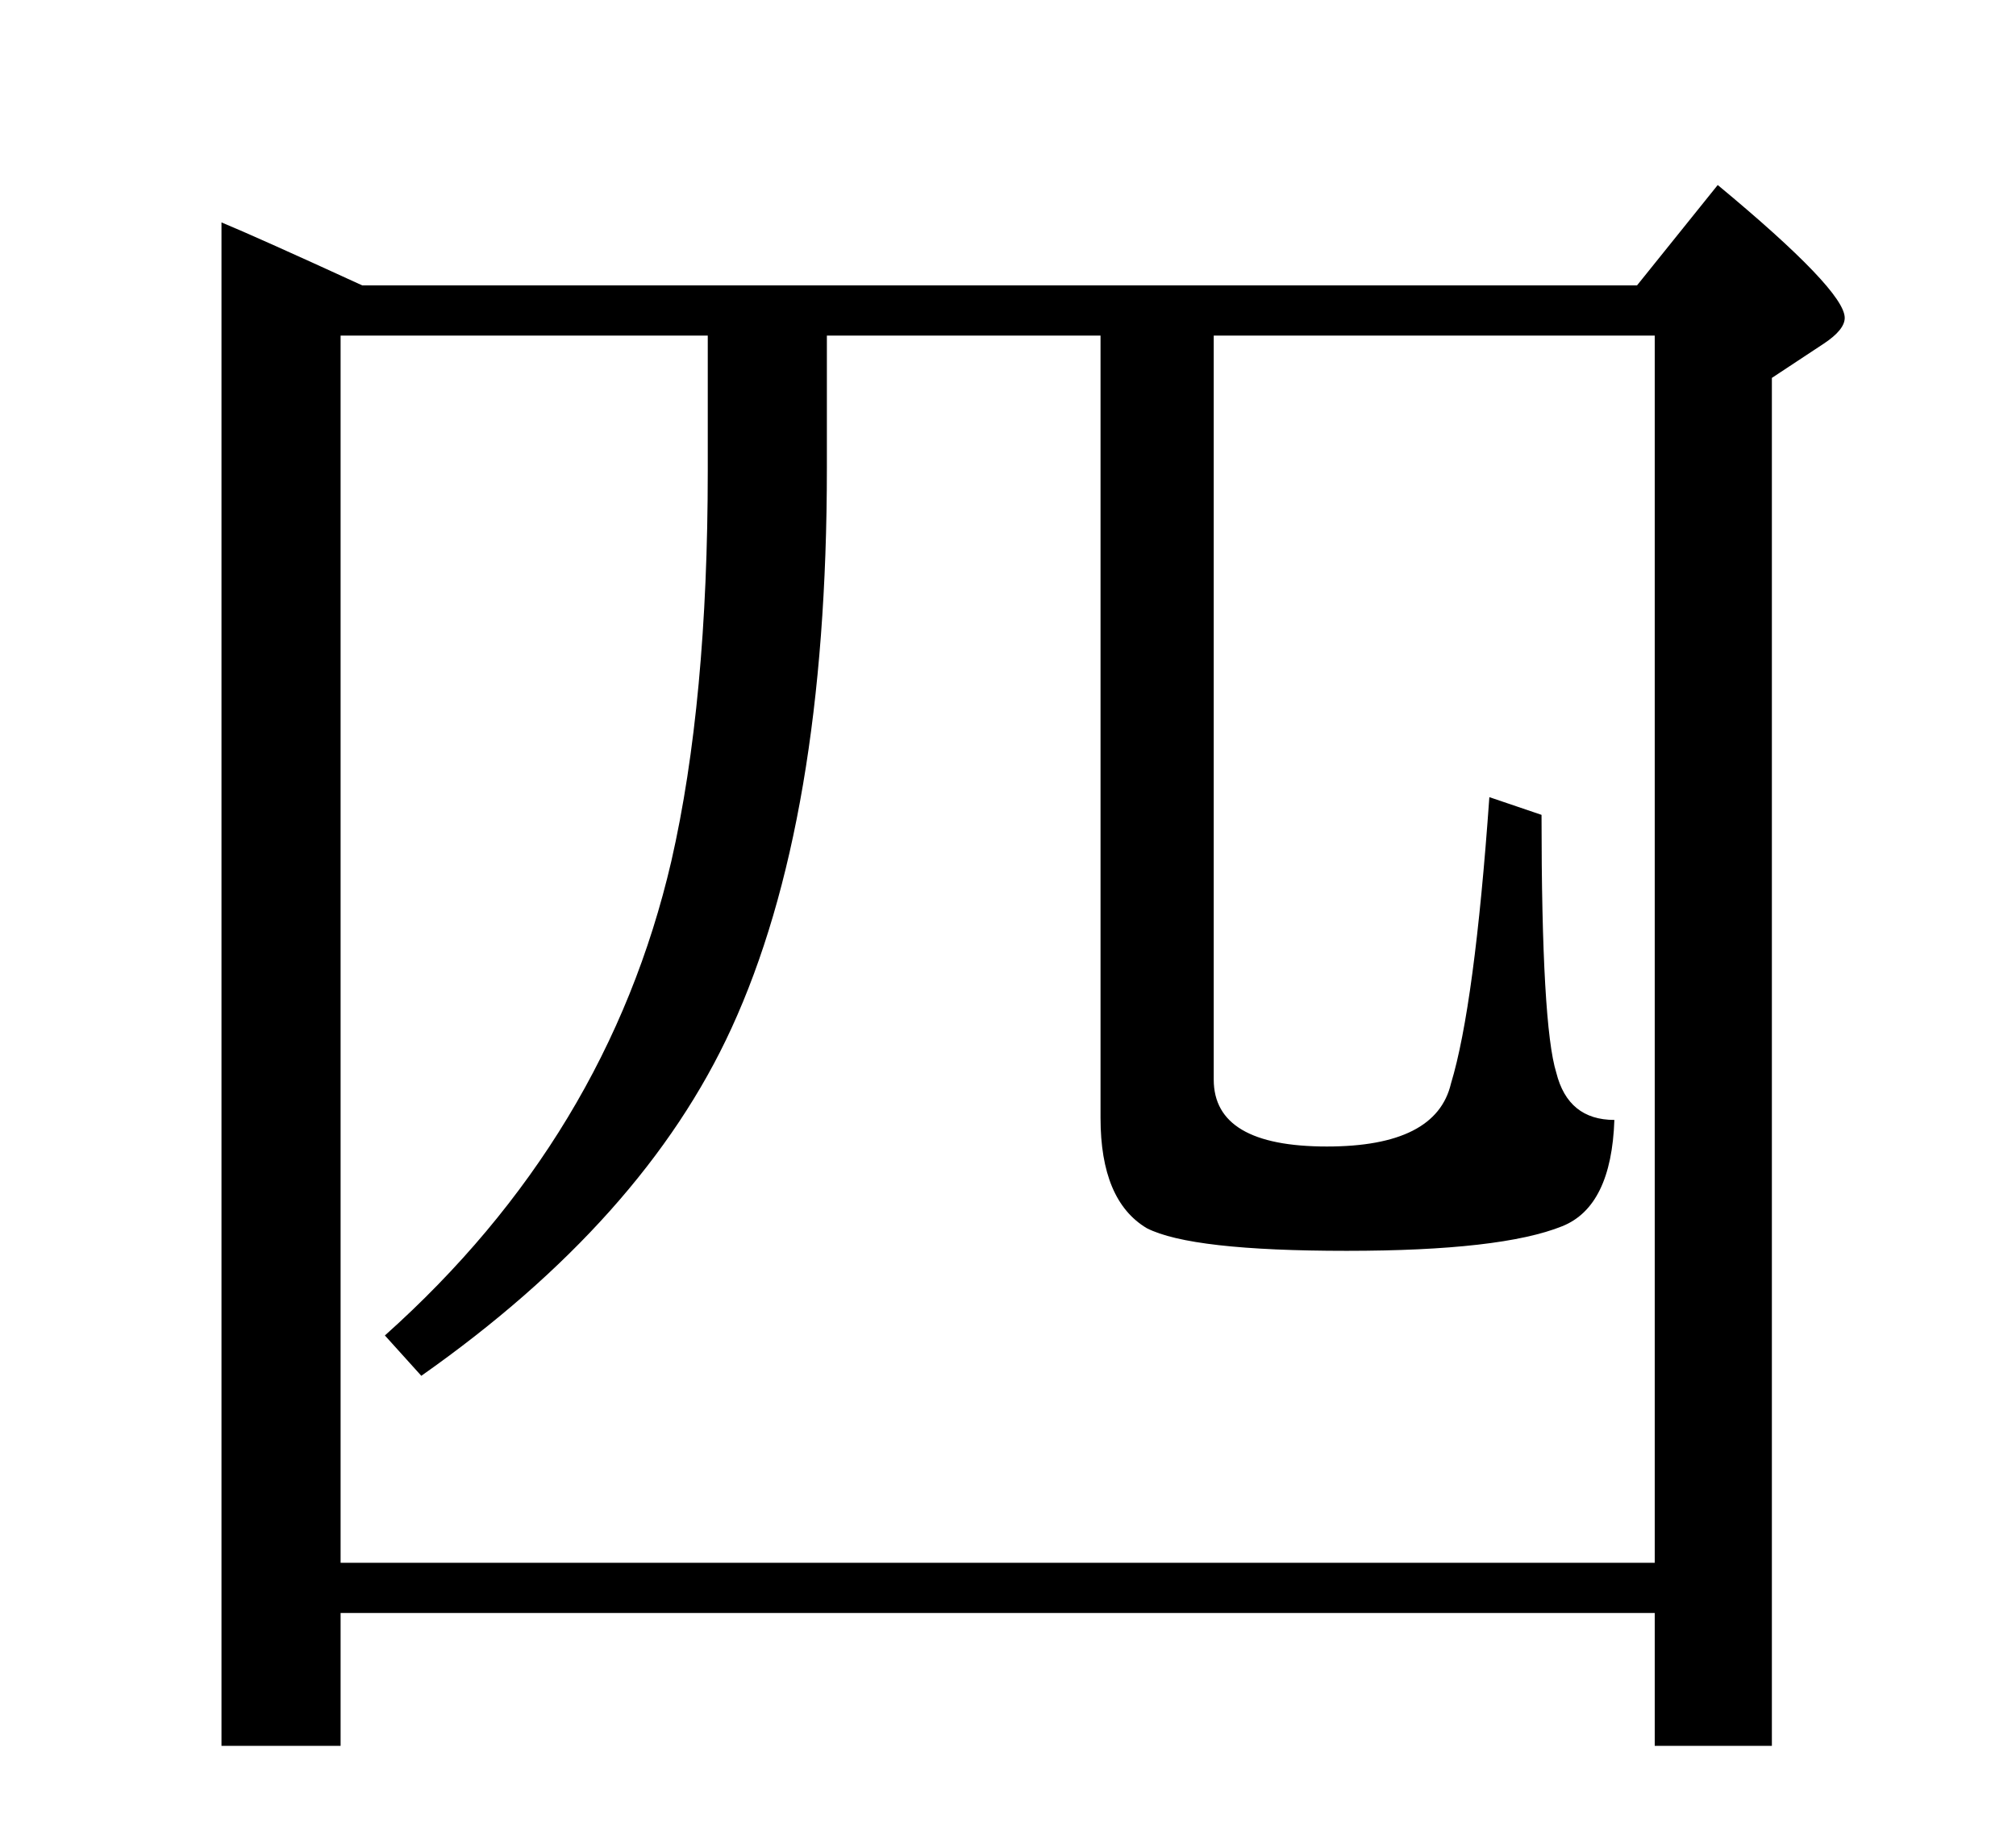
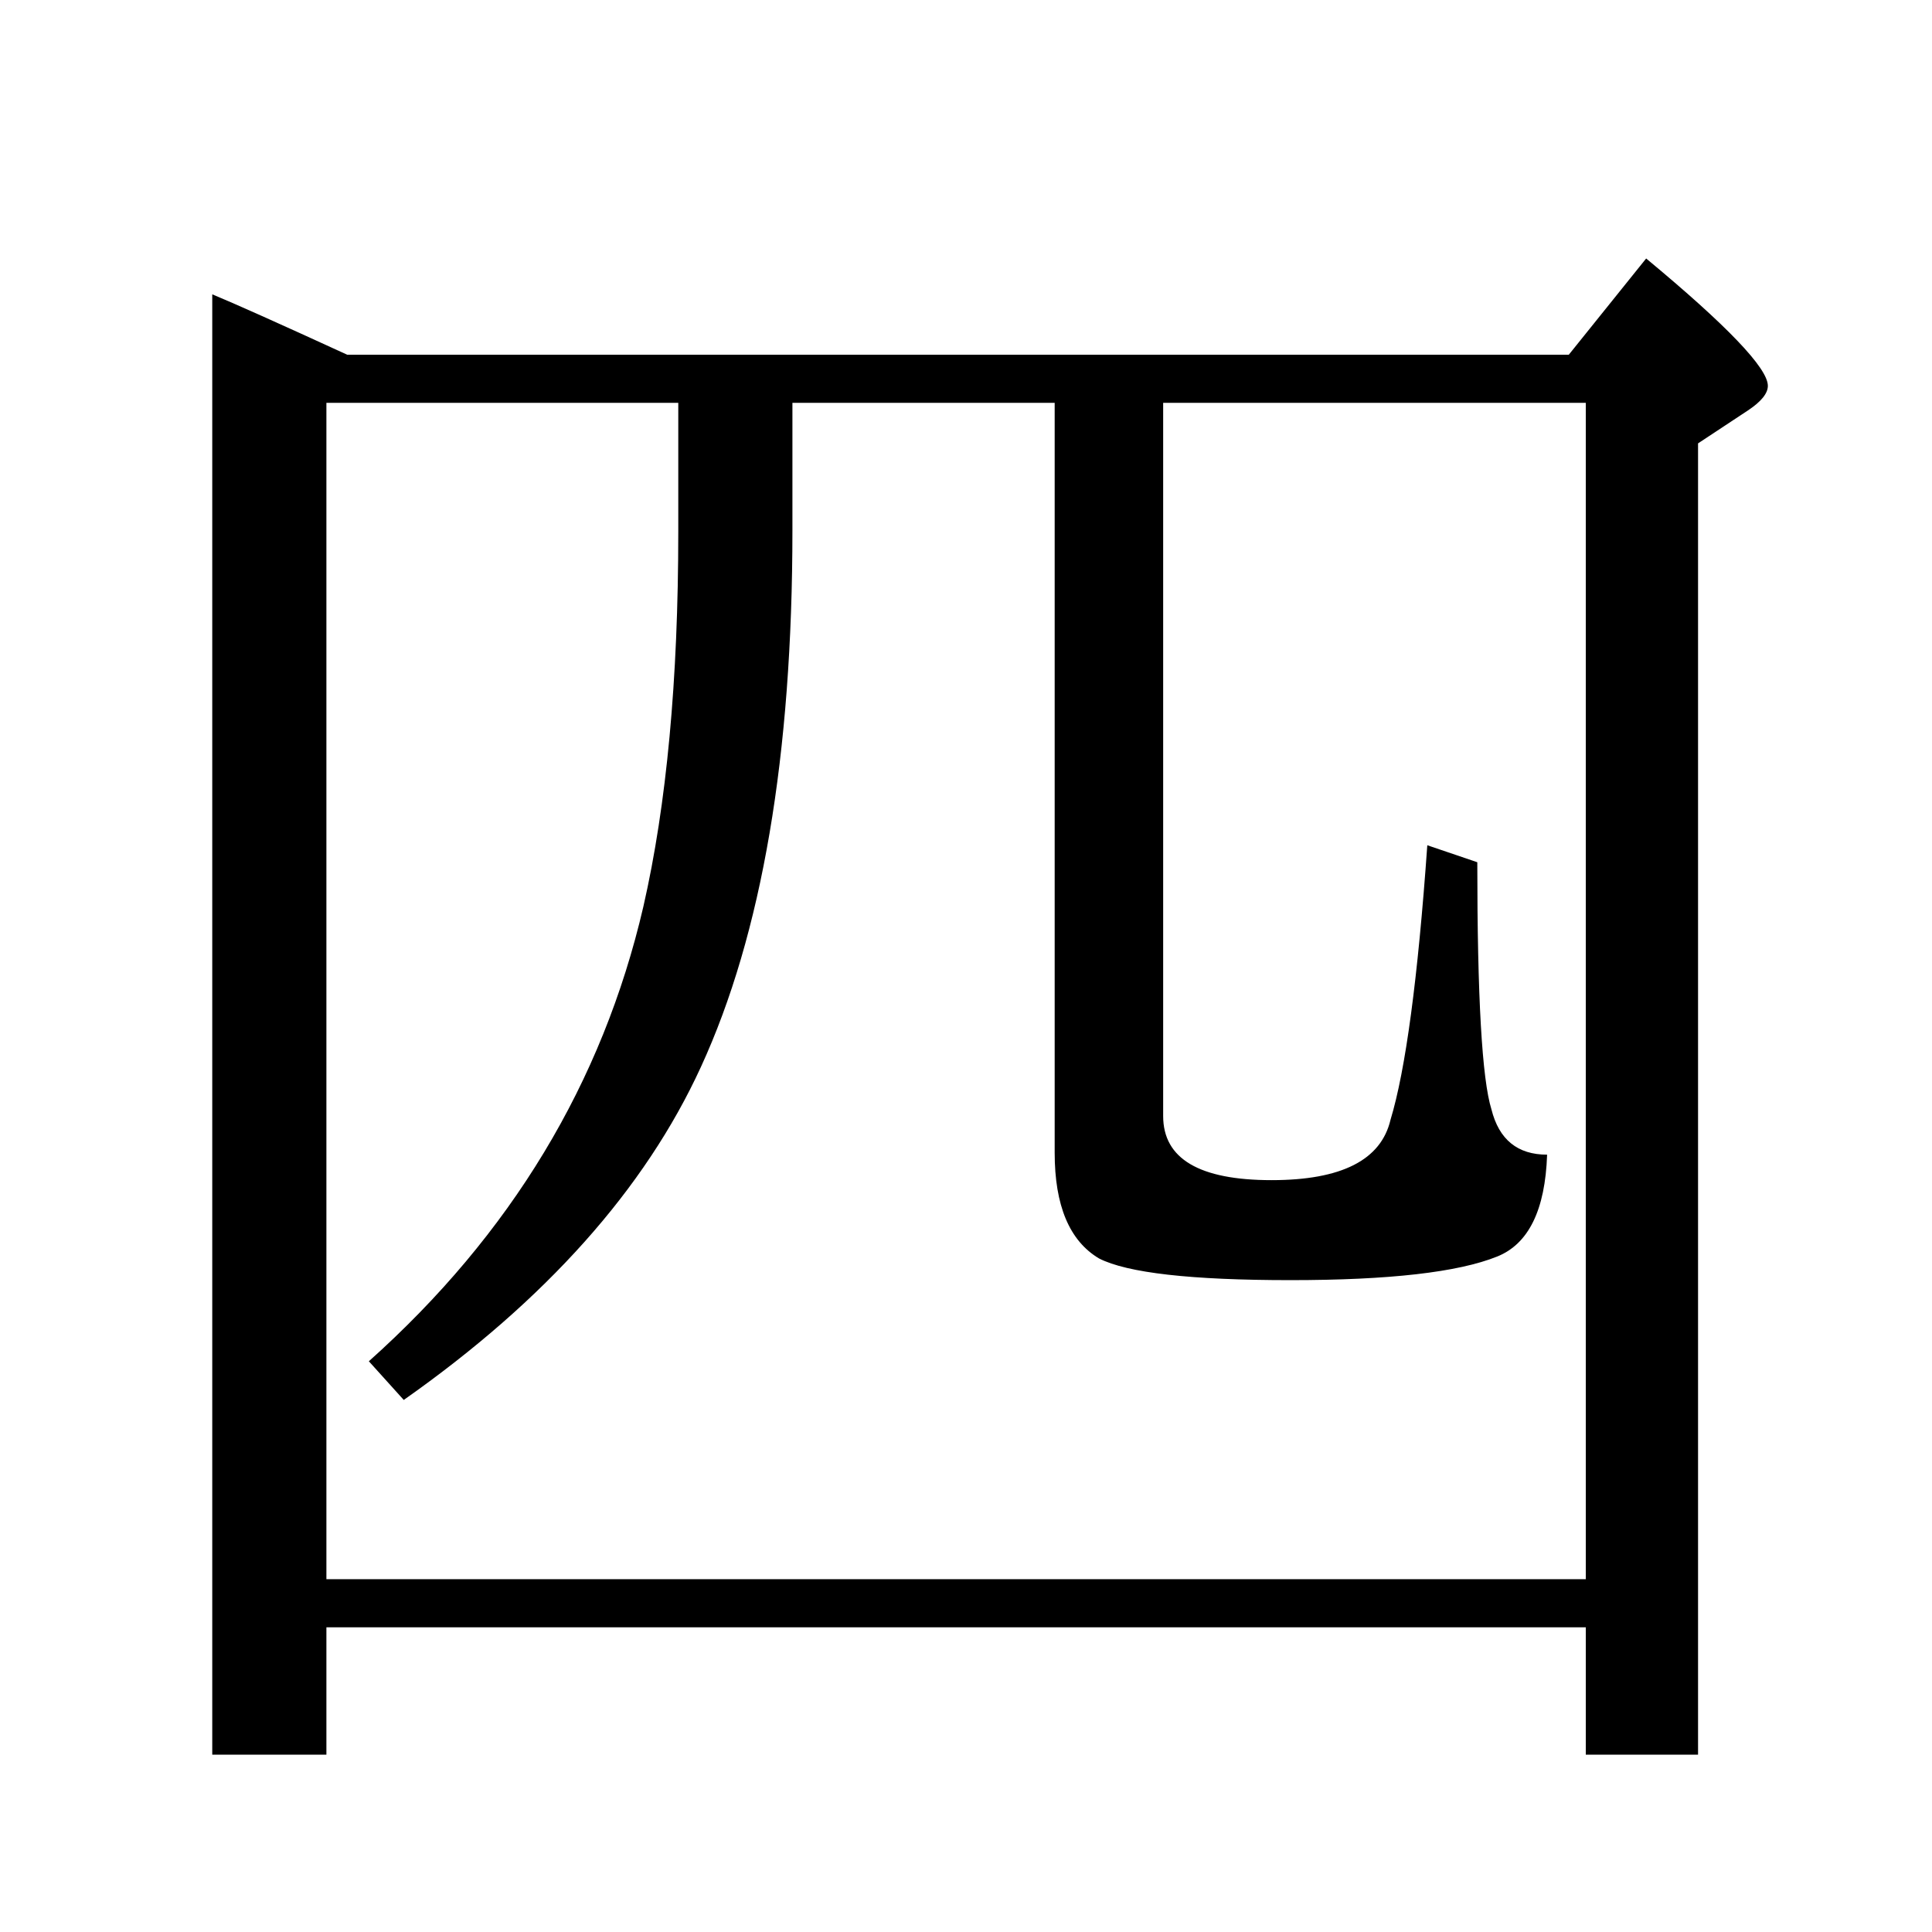
- <svg xmlns="http://www.w3.org/2000/svg" version="1.0" viewBox="-539 -571 2048 1876">
+ <svg xmlns="http://www.w3.org/2000/svg" version="1.0" width="2048" height="2048" viewBox="-539 -571 2048 1876">
  <g transform="translate(-539,1140) scale(1,-1)" fill="#000000" stroke="none">
    <path d="M368 1421h1295l82 102q129 -107 129 -135q0 -12 -21 -26l-53 -35v-1390h-119v135h-1335v-135h-121v1548q34 -14 143 -64zM346 1370v-1247h1335v1247h-448v-756q0 -68 115 -68q111 0 126 64q24 79 39 291l53 -18q0 -214 15 -262q12 -48 59 -48q-3 -88 -53 -108 q-62 -25 -219 -25q-158 0 -203 23q-47 28 -47 112v795h-278v-135q0 -358 -97 -569q-89 -194 -315 -353l-37 41q226 202 291 482q37 162 37 397v137h-373z" />
  </g>
</svg>
